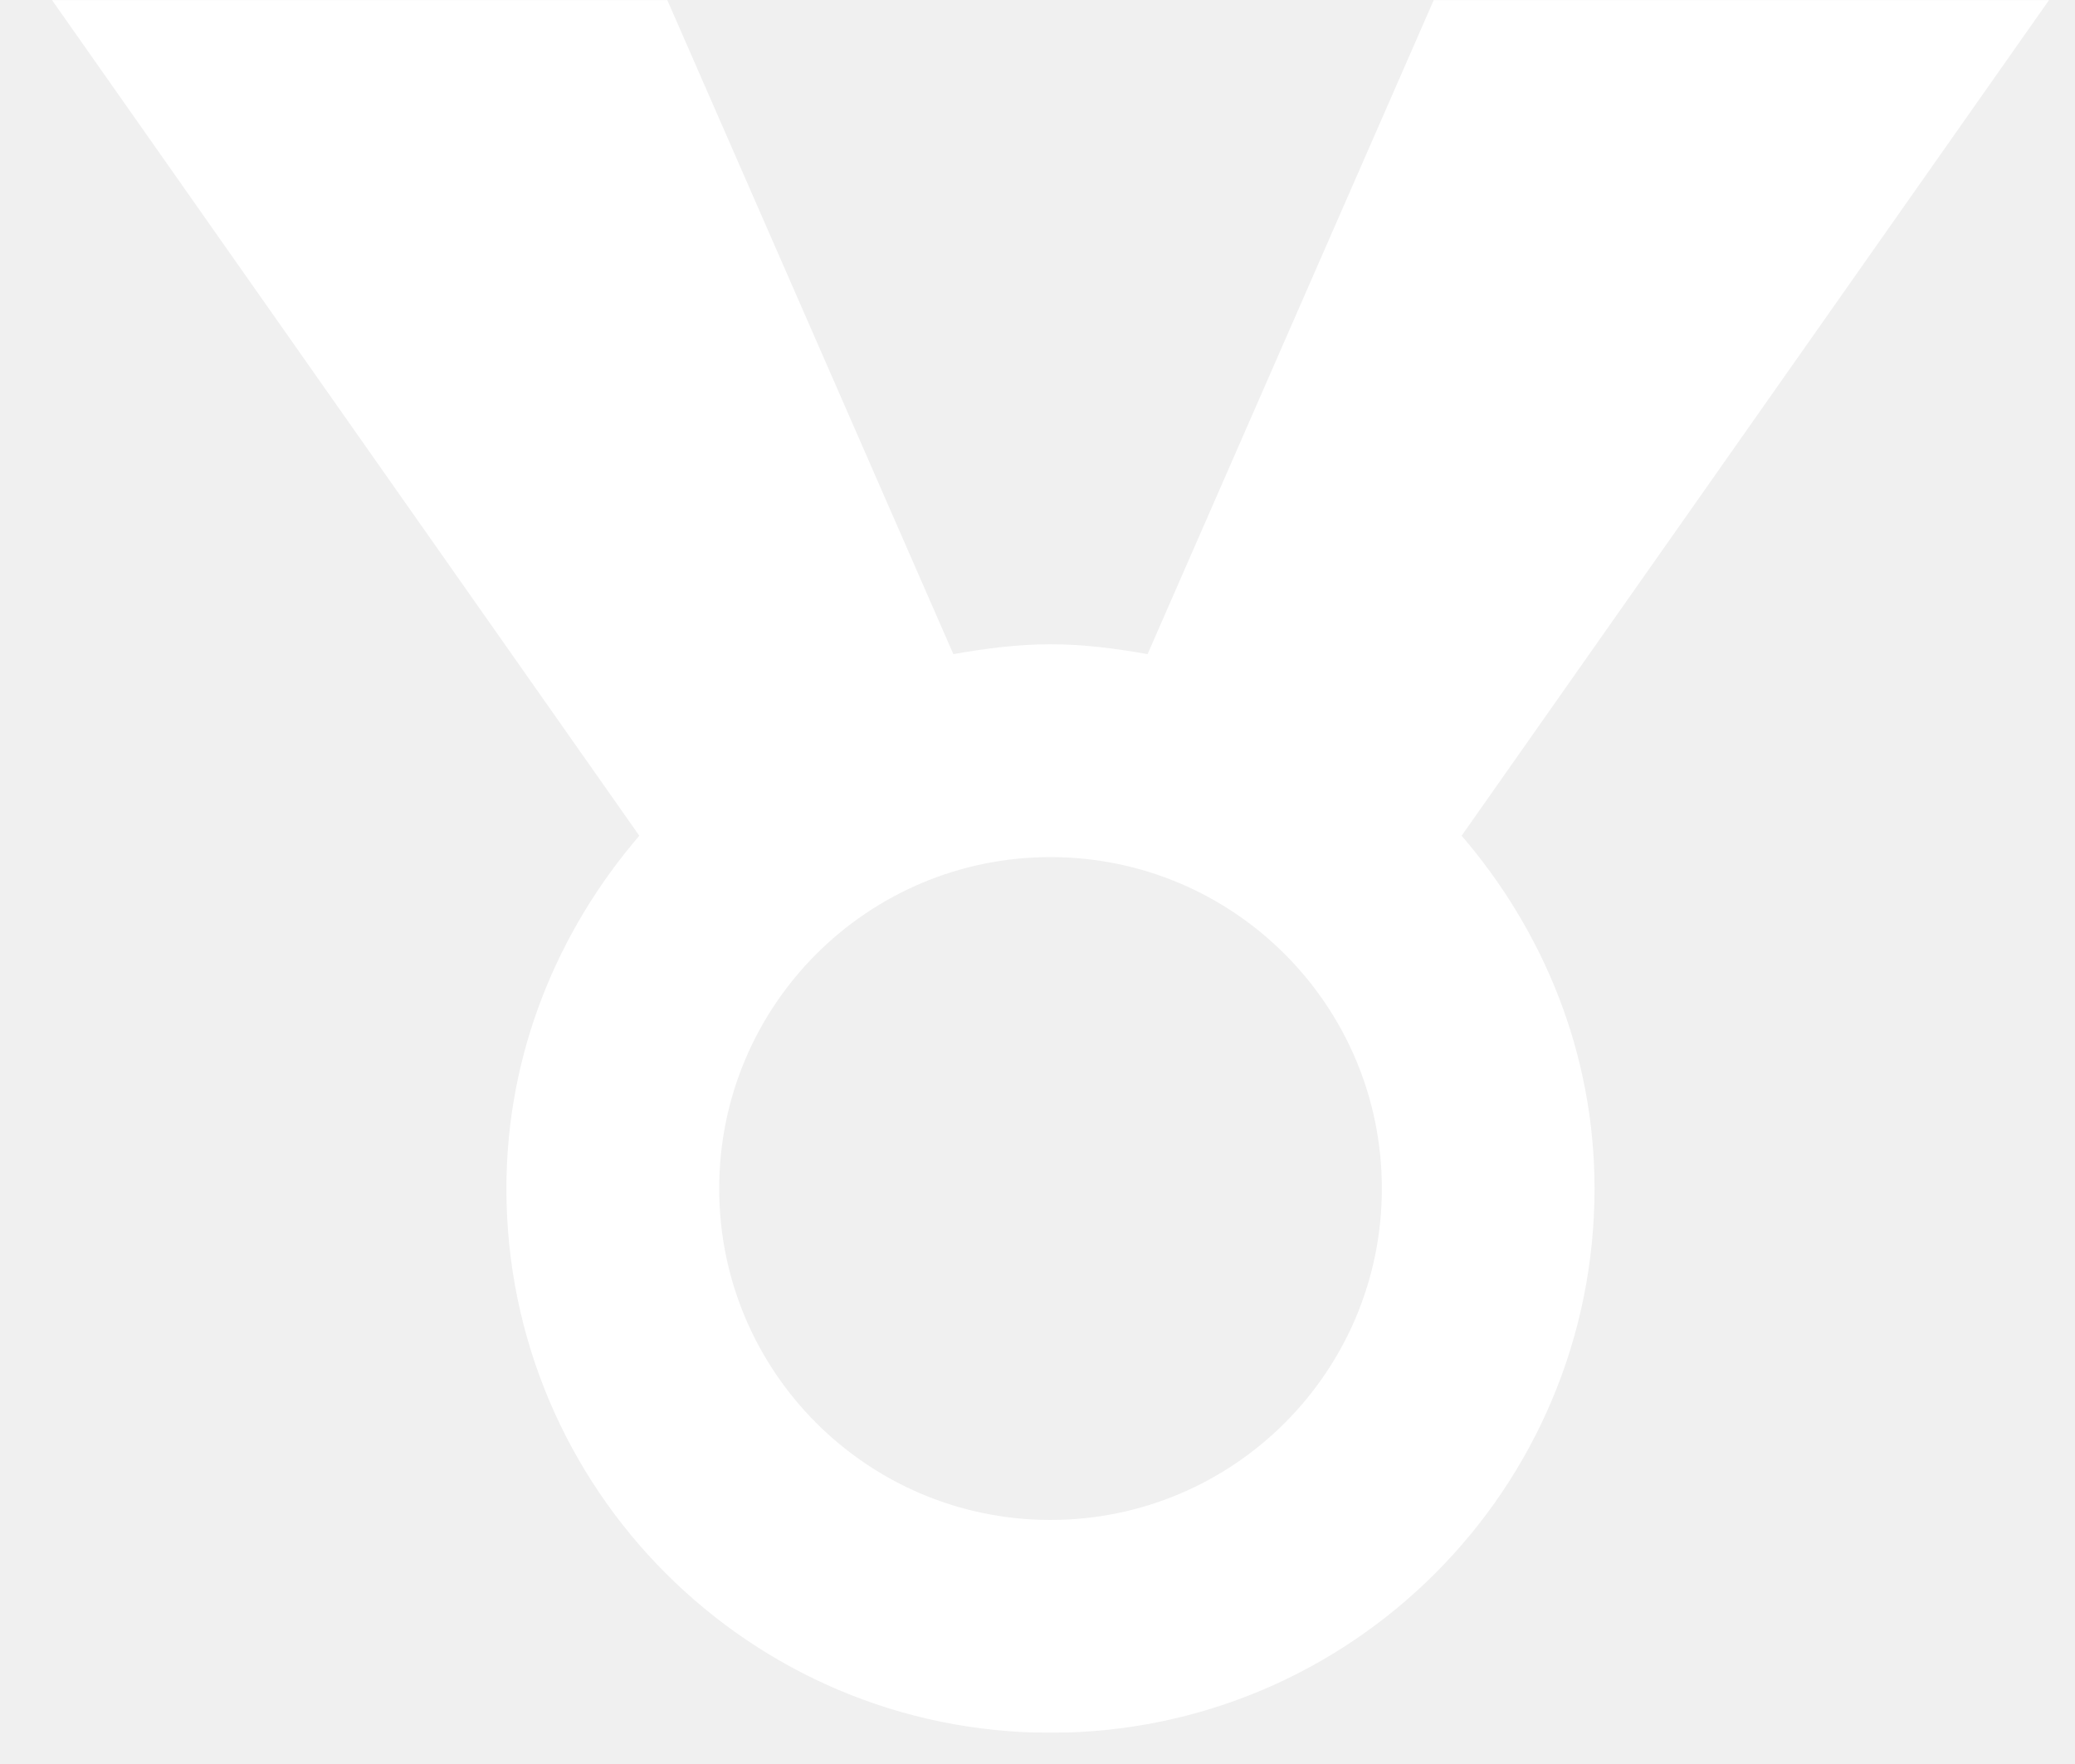
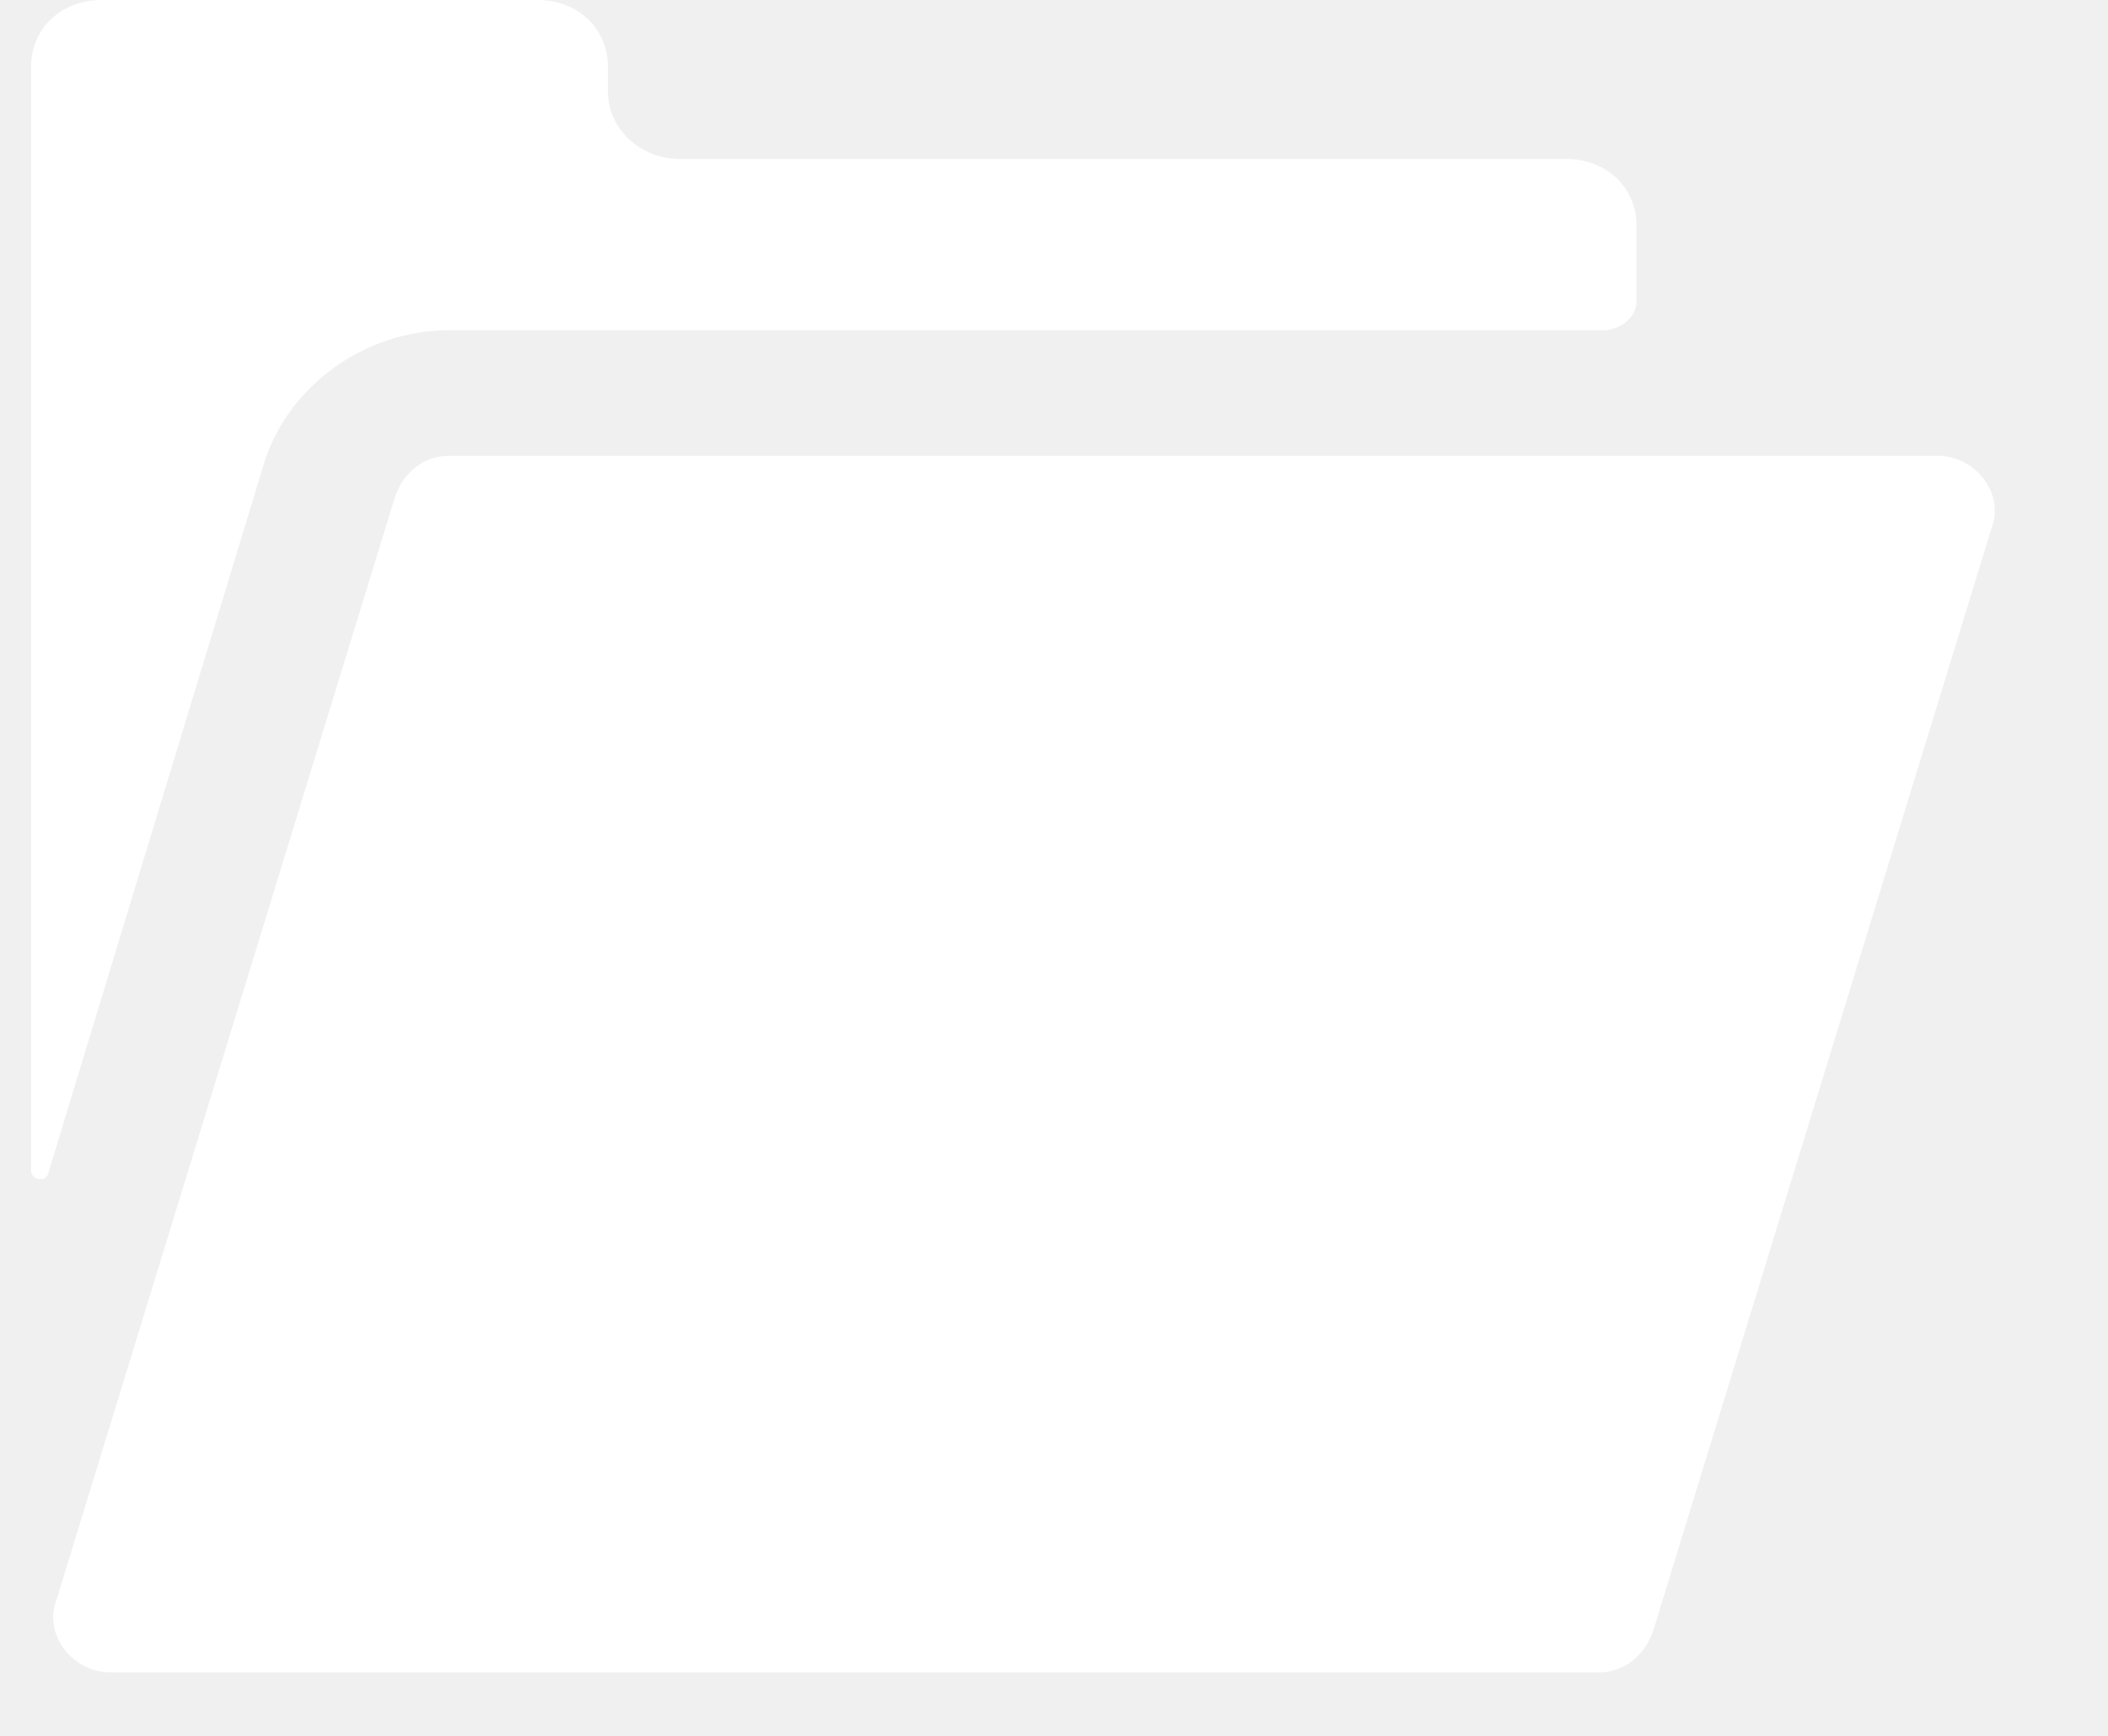
- <svg xmlns="http://www.w3.org/2000/svg" xmlns:xlink="http://www.w3.org/1999/xlink" width="20px" height="17px" viewBox="0 0 20 17" version="1.1">
+ <svg xmlns="http://www.w3.org/2000/svg" xmlns:xlink="http://www.w3.org/1999/xlink" width="17px" height="14px" viewBox="0 0 17 14" version="1.1">
  <defs>
-     <polygon id="path-1" points="19.251 16.699 0 16.699 0 0.001 19.251 0.001" />
+     <polygon id="path-1" points="6.474 0.012 0 0.012 0 9.524 12.948 9.524 12.948 0.012 6.474 0.012" />
  </defs>
  <g id="GdS-md" stroke="none" stroke-width="1" fill="none" fill-rule="evenodd">
-     <g id="10.2---dashboard_novo" transform="translate(-337, -530)">
+     <g id="10.2---dashboard_novo" transform="translate(-446, -532)">
      <g id="Group-8" transform="translate(249, 153)">
        <g id="Group-7" transform="translate(88, 376)">
-           <g id="Group-5" transform="translate(0, 1)">
-             <g id="Page-1" transform="translate(0.5, 0)">
-               <mask id="mask-2" fill="white">
-                 <use xlink:href="#path-1" />
-               </mask>
-               <g id="Clip-2" />
-               <path d="M9.625,14.648 C7.861,14.648 6.432,13.219 6.432,11.455 C6.432,9.689 7.861,8.26 9.625,8.26 C11.389,8.26 12.819,9.689 12.819,11.455 C12.819,13.219 11.389,14.648 9.625,14.648 L9.625,14.648 Z M19.251,-0.001 L13.32,-0.001 L10.561,6.304 C10.257,6.25 9.946,6.209 9.625,6.209 C9.304,6.209 8.994,6.25 8.689,6.304 L5.931,-0.001 L-0,-0.001 L5.662,8.054 C4.875,8.971 4.381,10.15 4.381,11.455 C4.381,14.35 6.729,16.699 9.625,16.699 C12.522,16.699 14.869,14.35 14.869,11.455 C14.869,10.15 14.376,8.971 13.588,8.054 L19.251,-0.001 Z" id="Fill-1" fill="#FFFFFF" mask="url(#mask-2)" />
+           <g id="Group-5-Copy-2" transform="translate(108, 1)">
+             <g id="Page-1" transform="translate(0.25, 1.5)">
+               <g id="Group-3" transform="translate(1, 0.48752)">
+                 <mask id="mask-2" fill="white">
+                   <use xlink:href="#path-1" />
+                 </mask>
+                 <g id="Clip-2" />
+                 <path d="M1.888,3.721 C2.091,3.114 2.698,2.676 3.372,2.676 L12.678,2.676 C12.813,2.676 12.948,2.575 12.948,2.441 L12.948,1.833 C12.948,1.53 12.712,1.294 12.375,1.294 L5.226,1.294 C4.923,1.294 4.653,1.058 4.653,0.754 L4.653,0.552 C4.653,0.249 4.417,0.012 4.08,0.012 L0.573,0.012 C0.237,0.012 -0,0.249 -0,0.552 L-0,1.294 L-0,1.766 L-0,9.453 C-0,9.521 0.102,9.555 0.135,9.488 L1.888,3.721 Z" id="Fill-1" fill="#FFFFFF" mask="url(#mask-2)" />
+               </g>
+               <path d="M13.645,13.988 L1.64,13.988 C1.337,13.988 1.102,13.685 1.202,13.415 L3.934,4.512 C4.001,4.31 4.169,4.176 4.372,4.176 L16.376,4.176 C16.679,4.176 16.915,4.479 16.814,4.749 L14.083,13.65 C14.015,13.853 13.847,13.988 13.645,13.988" id="Fill-4" fill="#FFFFFF" />
            </g>
          </g>
        </g>
      </g>
    </g>
  </g>
</svg>
